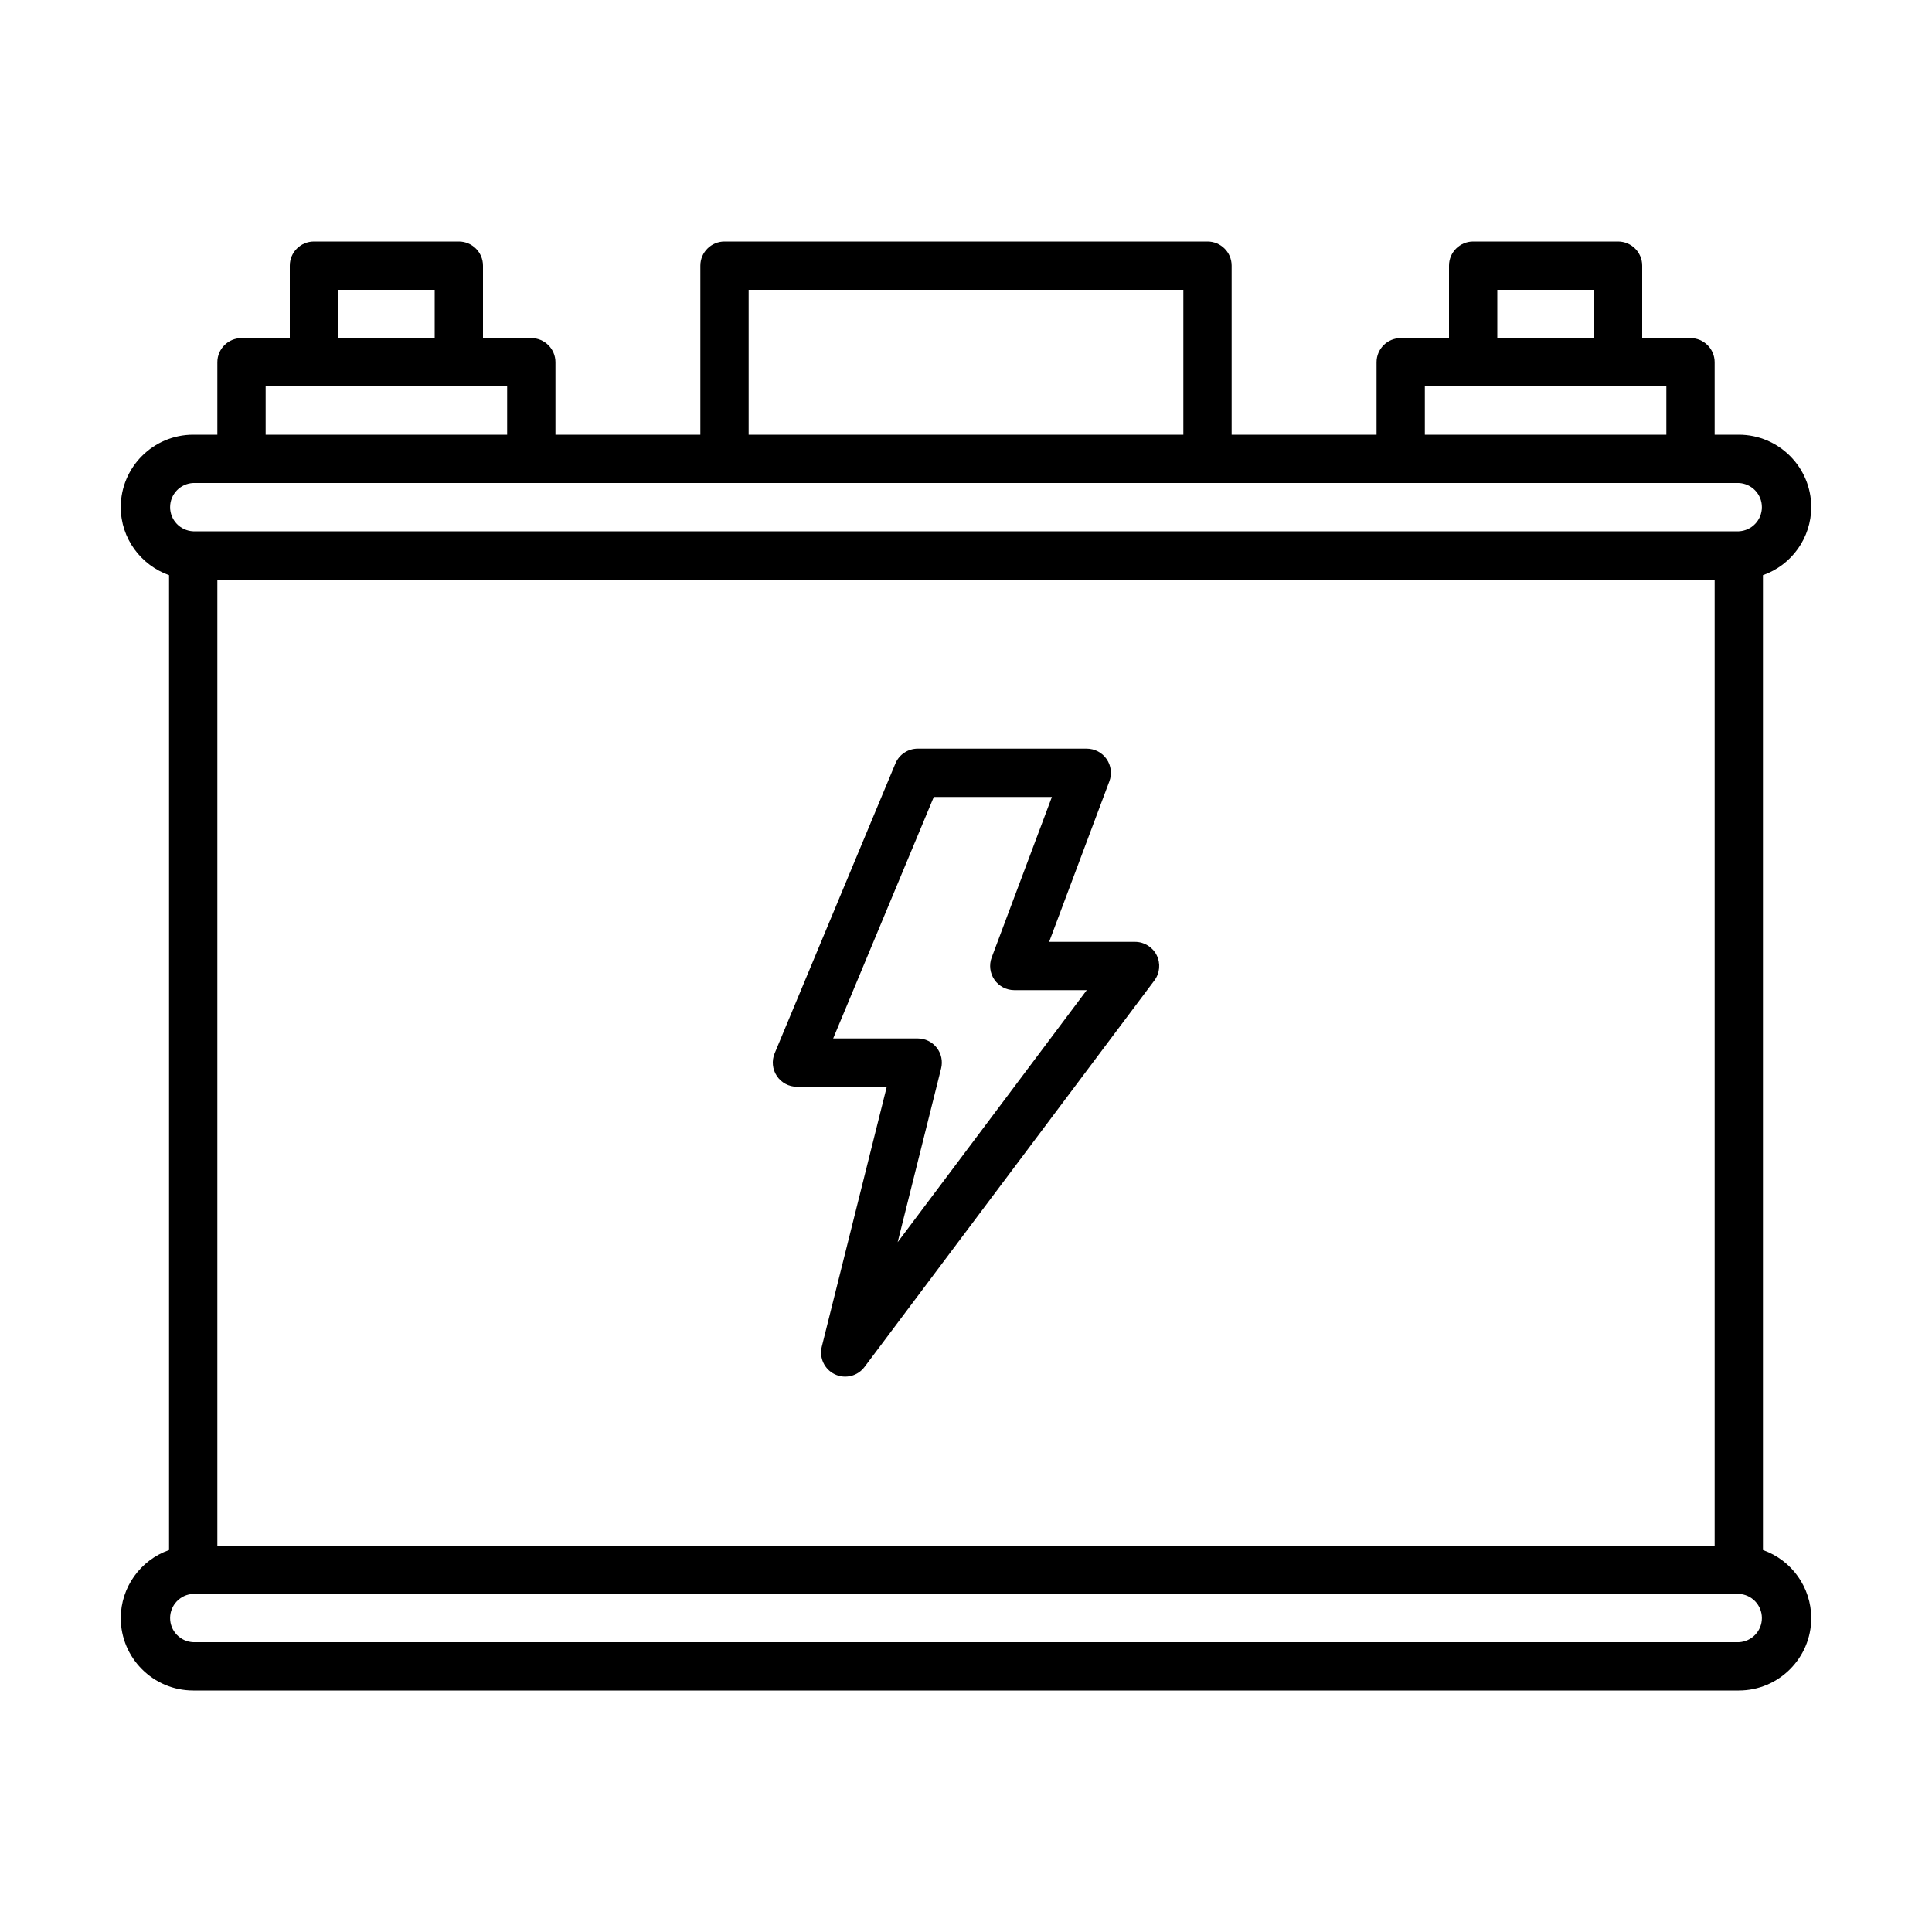
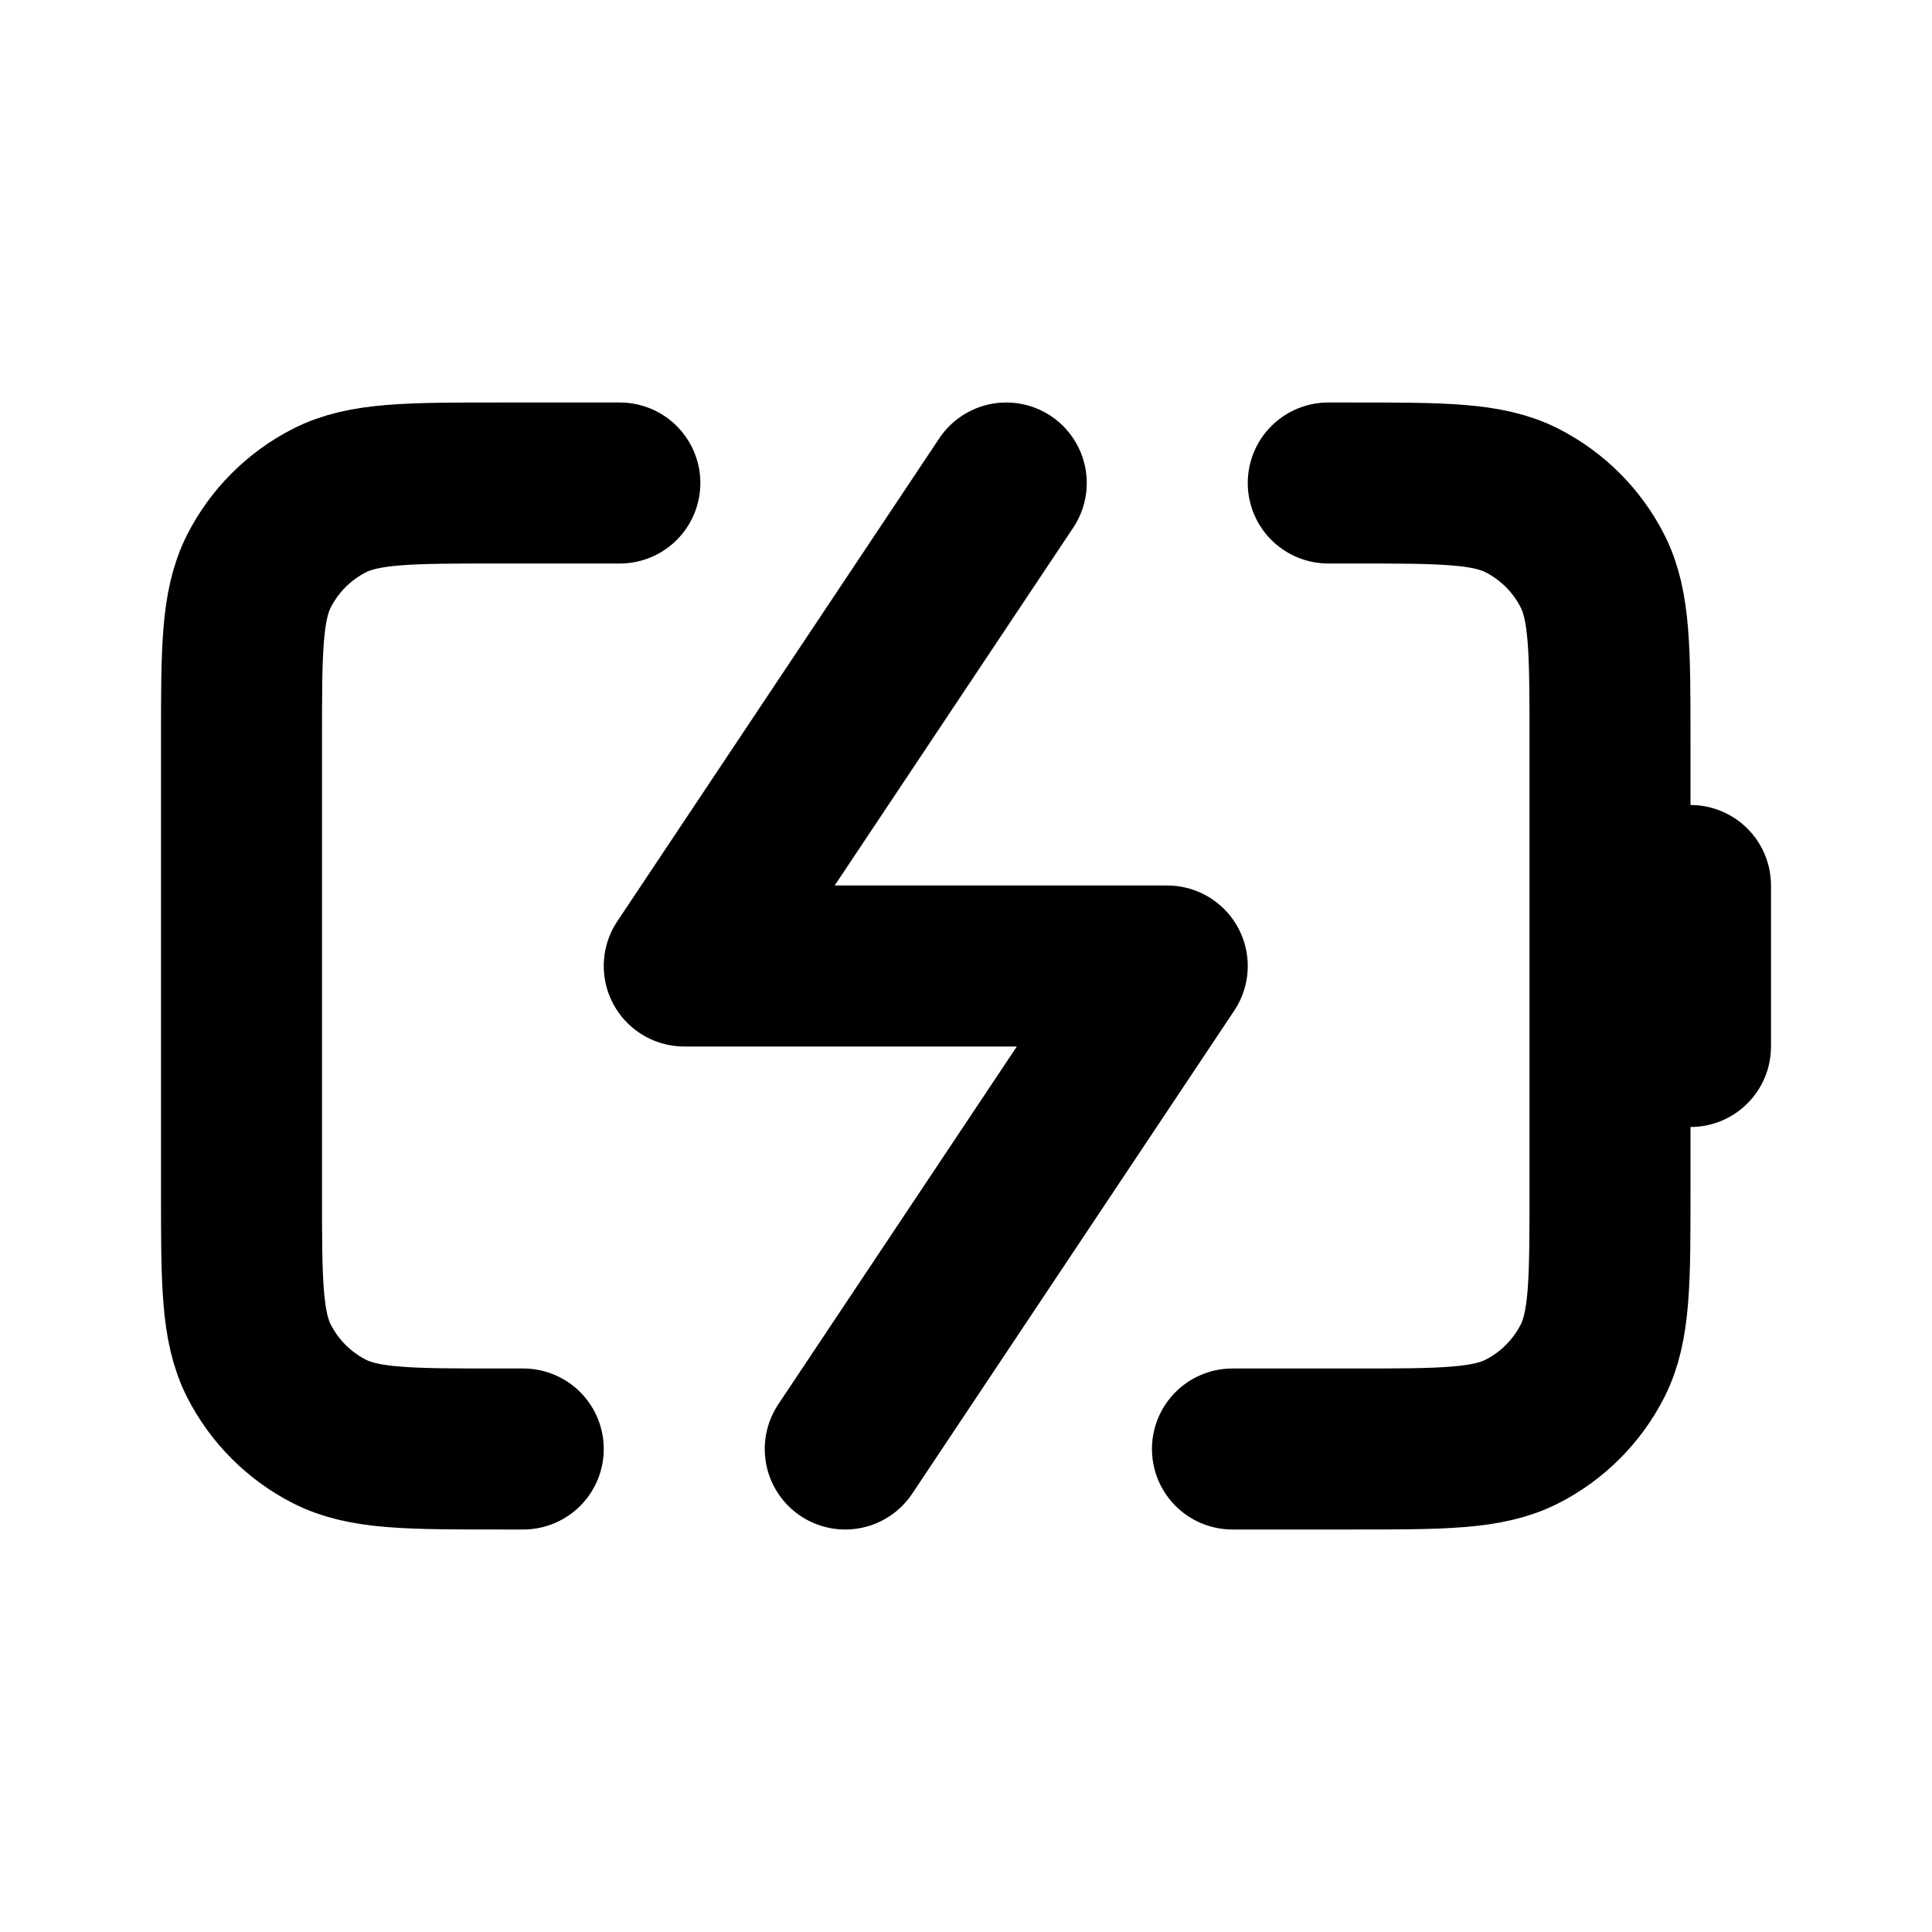
- <svg xmlns="http://www.w3.org/2000/svg" viewBox="0 0 80 80" id="power-battery">
-   <path d="M73 64.184V23.816A2.995 2.995 0 0 0 75 21c0-1.654-1.346-3-3-3h-1v-3a1 1 0 0 0-1-1h-2v-3a1 1 0 0 0-1-1h-6a1 1 0 0 0-1 1v3h-2a1 1 0 0 0-1 1v3h-6v-7a1 1 0 0 0-1-1H30a1 1 0 0 0-1 1v7h-6v-3a1 1 0 0 0-1-1h-2v-3a1 1 0 0 0-1-1h-6a1 1 0 0 0-1 1v3h-2a1 1 0 0 0-1 1v3H8c-1.654 0-3 1.346-3 3 0 1.302.839 2.402 2 2.816v40.368A2.995 2.995 0 0 0 5 67c0 1.654 1.346 3 3 3h64c1.654 0 3-1.346 3-3a2.995 2.995 0 0 0-2-2.816zM9 64V24h62v40H9zm53-52h4v2h-4v-2zm-3 4h10v2H59v-2zm-28-4h18v6H31v-6zm-17 0h4v2h-4v-2zm-3 4h10v2H11v-2zm-3 4h64a1.001 1.001 0 0 1 0 2H8a1.001 1.001 0 0 1 0-2zm64 48H8a1.001 1.001 0 0 1 0-2h64a1.001 1.001 0 0 1 0 2z" />
-   <path d="M47.895 39.553A1 1 0 0 0 47 39h-3.557l2.494-6.649A1.001 1.001 0 0 0 45 31h-7a1 1 0 0 0-.923.615l-5 12A1 1 0 0 0 33 45h3.719L34.03 55.757a.999.999 0 0 0 1.77.843l12-16a1 1 0 0 0 .095-1.047zM37.17 51.438l1.799-7.195A.998.998 0 0 0 38 43h-3.5l4.167-10h4.89l-2.494 6.649A1.001 1.001 0 0 0 42 41h3l-7.83 10.438z" />
+ <svg xmlns="http://www.w3.org/2000/svg" width="800px" height="800px" viewBox="0 0 24 24" fill="none">
+   <path d="M12.5 6L8.5 12H14.5L10.5 18M21 13V11M7.7 6H6.2C5.08 6 4.52 6 4.092 6.218C3.716 6.41 3.41 6.716 3.218 7.092C3 7.52 3 8.08 3 9.2V14.8C3 15.92 3 16.48 3.218 16.908C3.41 17.284 3.716 17.59 4.092 17.782C4.52 18 5.08 18 6.2 18H6.5M16.5 6H16.8C17.92 6 18.48 6 18.908 6.218C19.284 6.41 19.59 6.716 19.782 7.092C20 7.52 20 8.08 20 9.2V14.8C20 15.92 20 16.48 19.782 16.908C19.59 17.284 19.284 17.59 18.908 17.782C18.48 18 17.92 18 16.8 18H15.31" stroke="#000000" stroke-width="2" stroke-linecap="round" stroke-linejoin="round" />
</svg>
